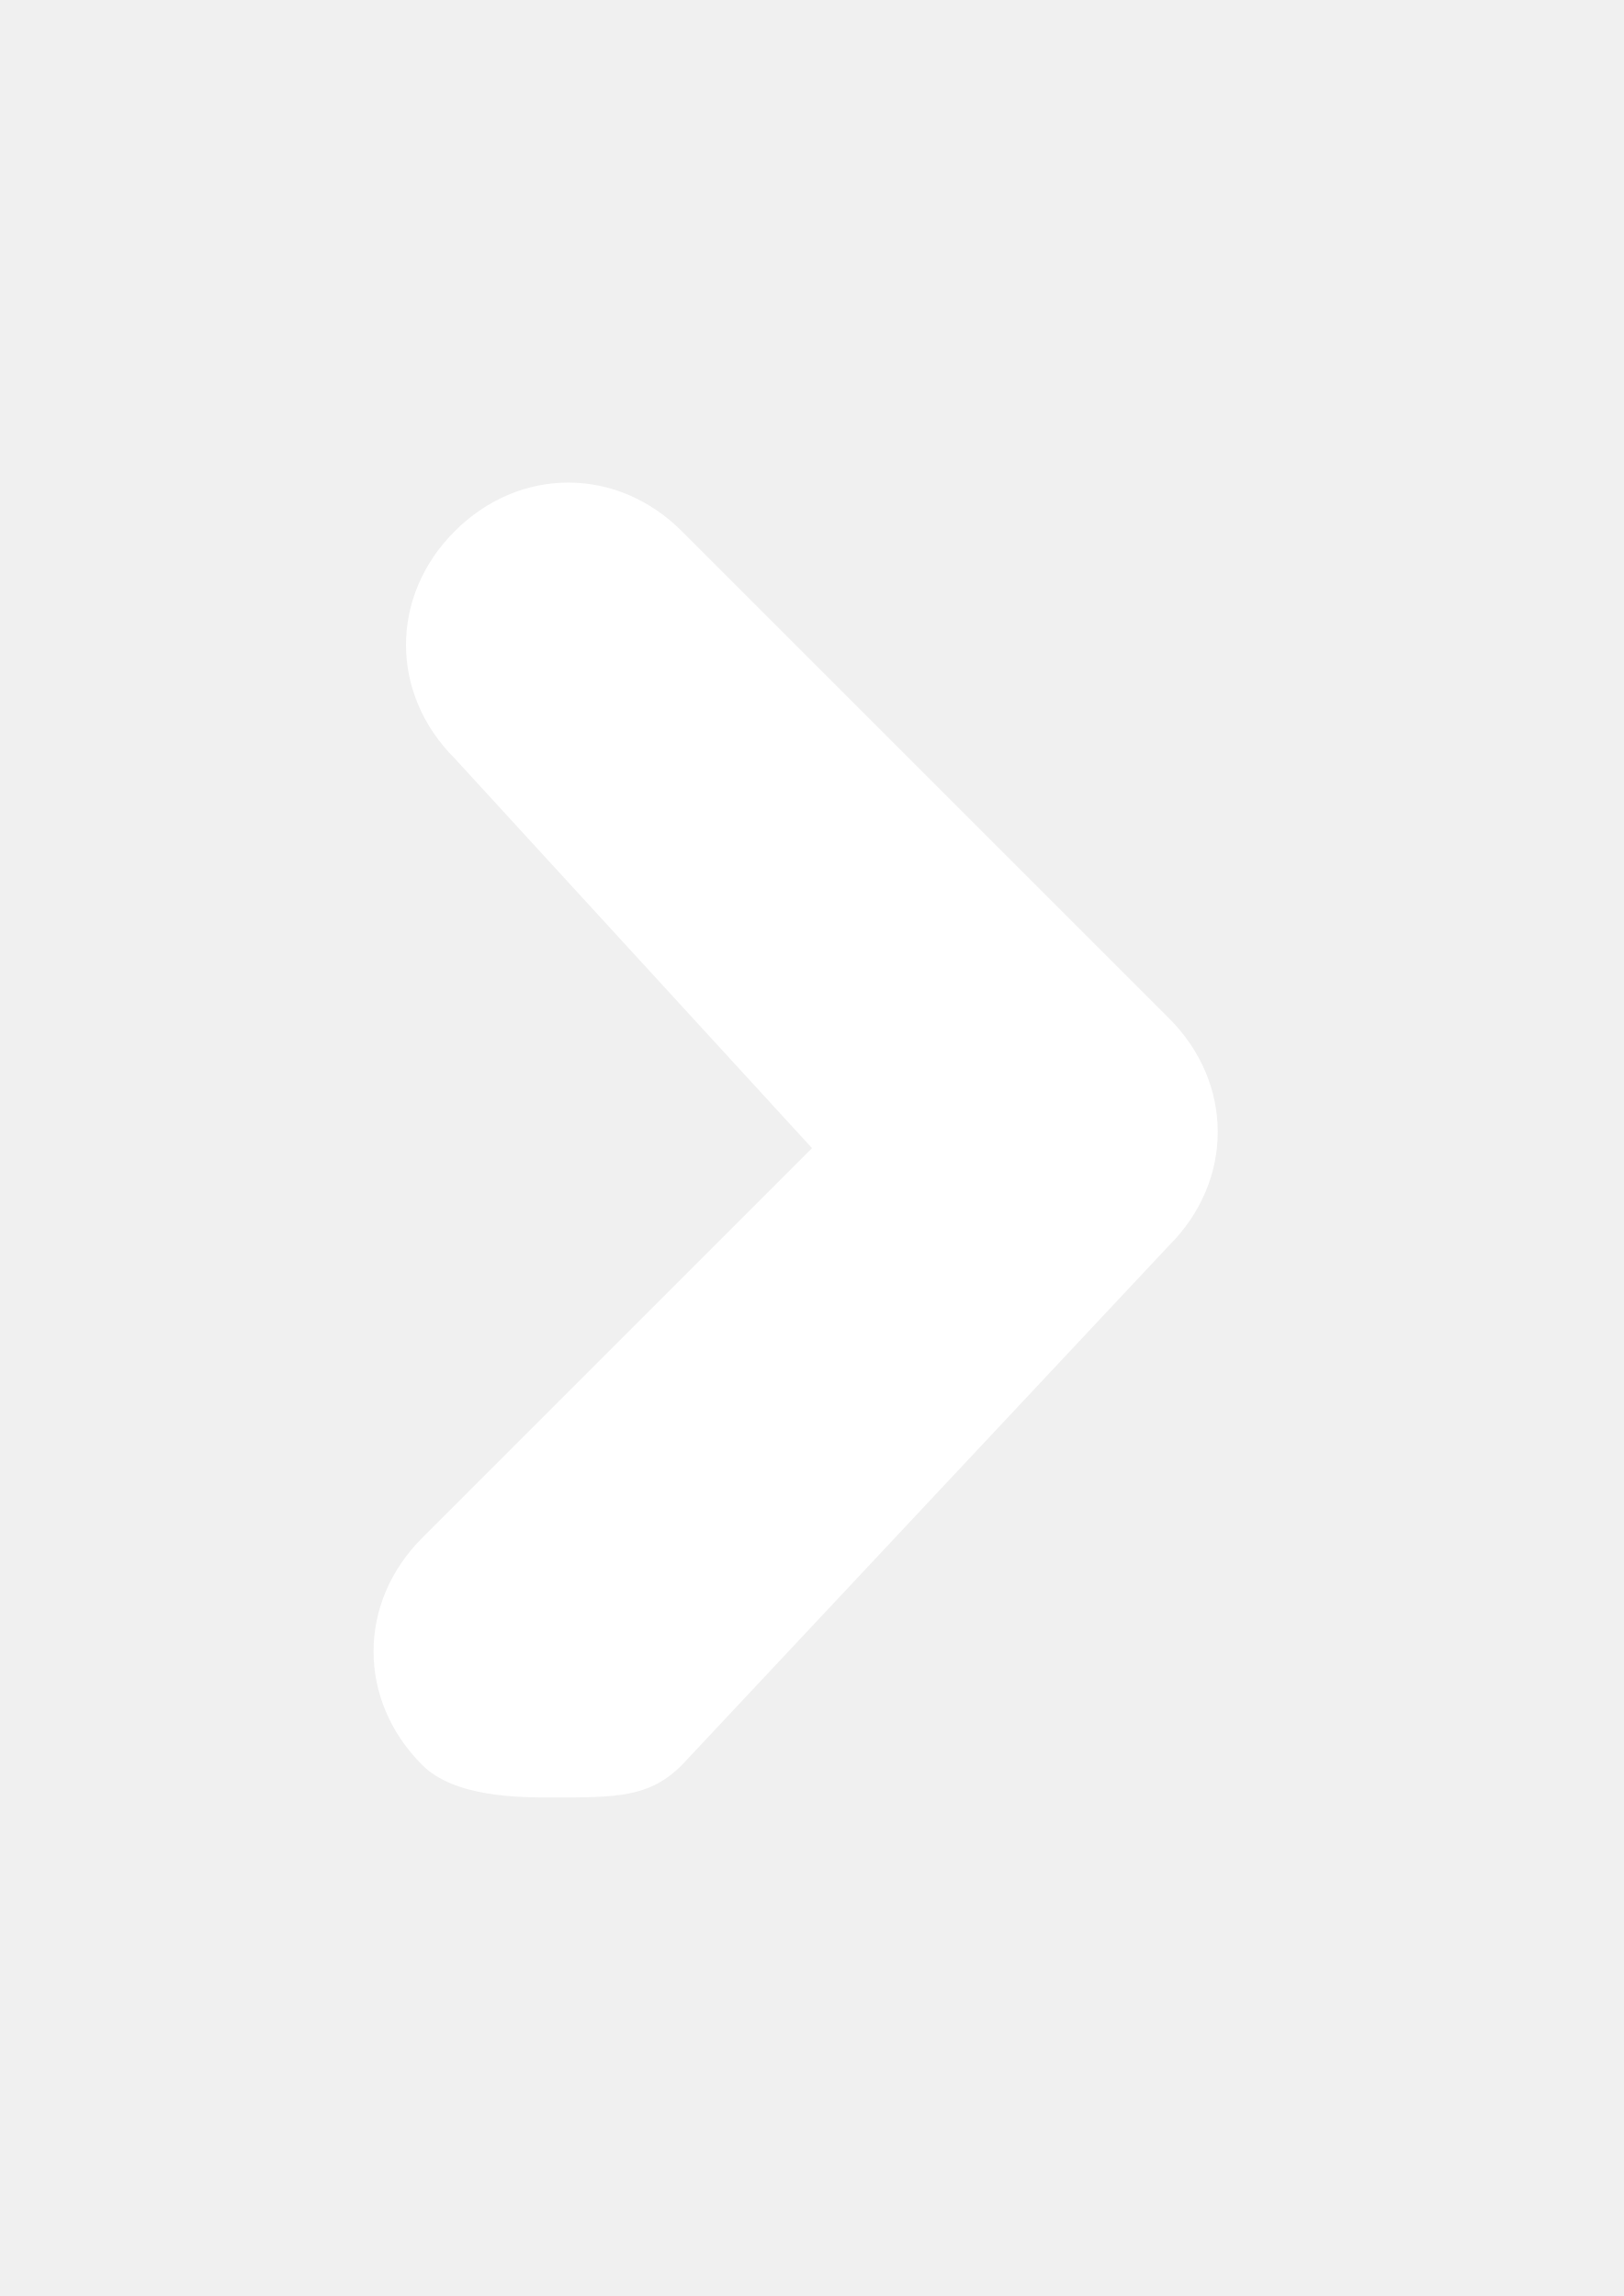
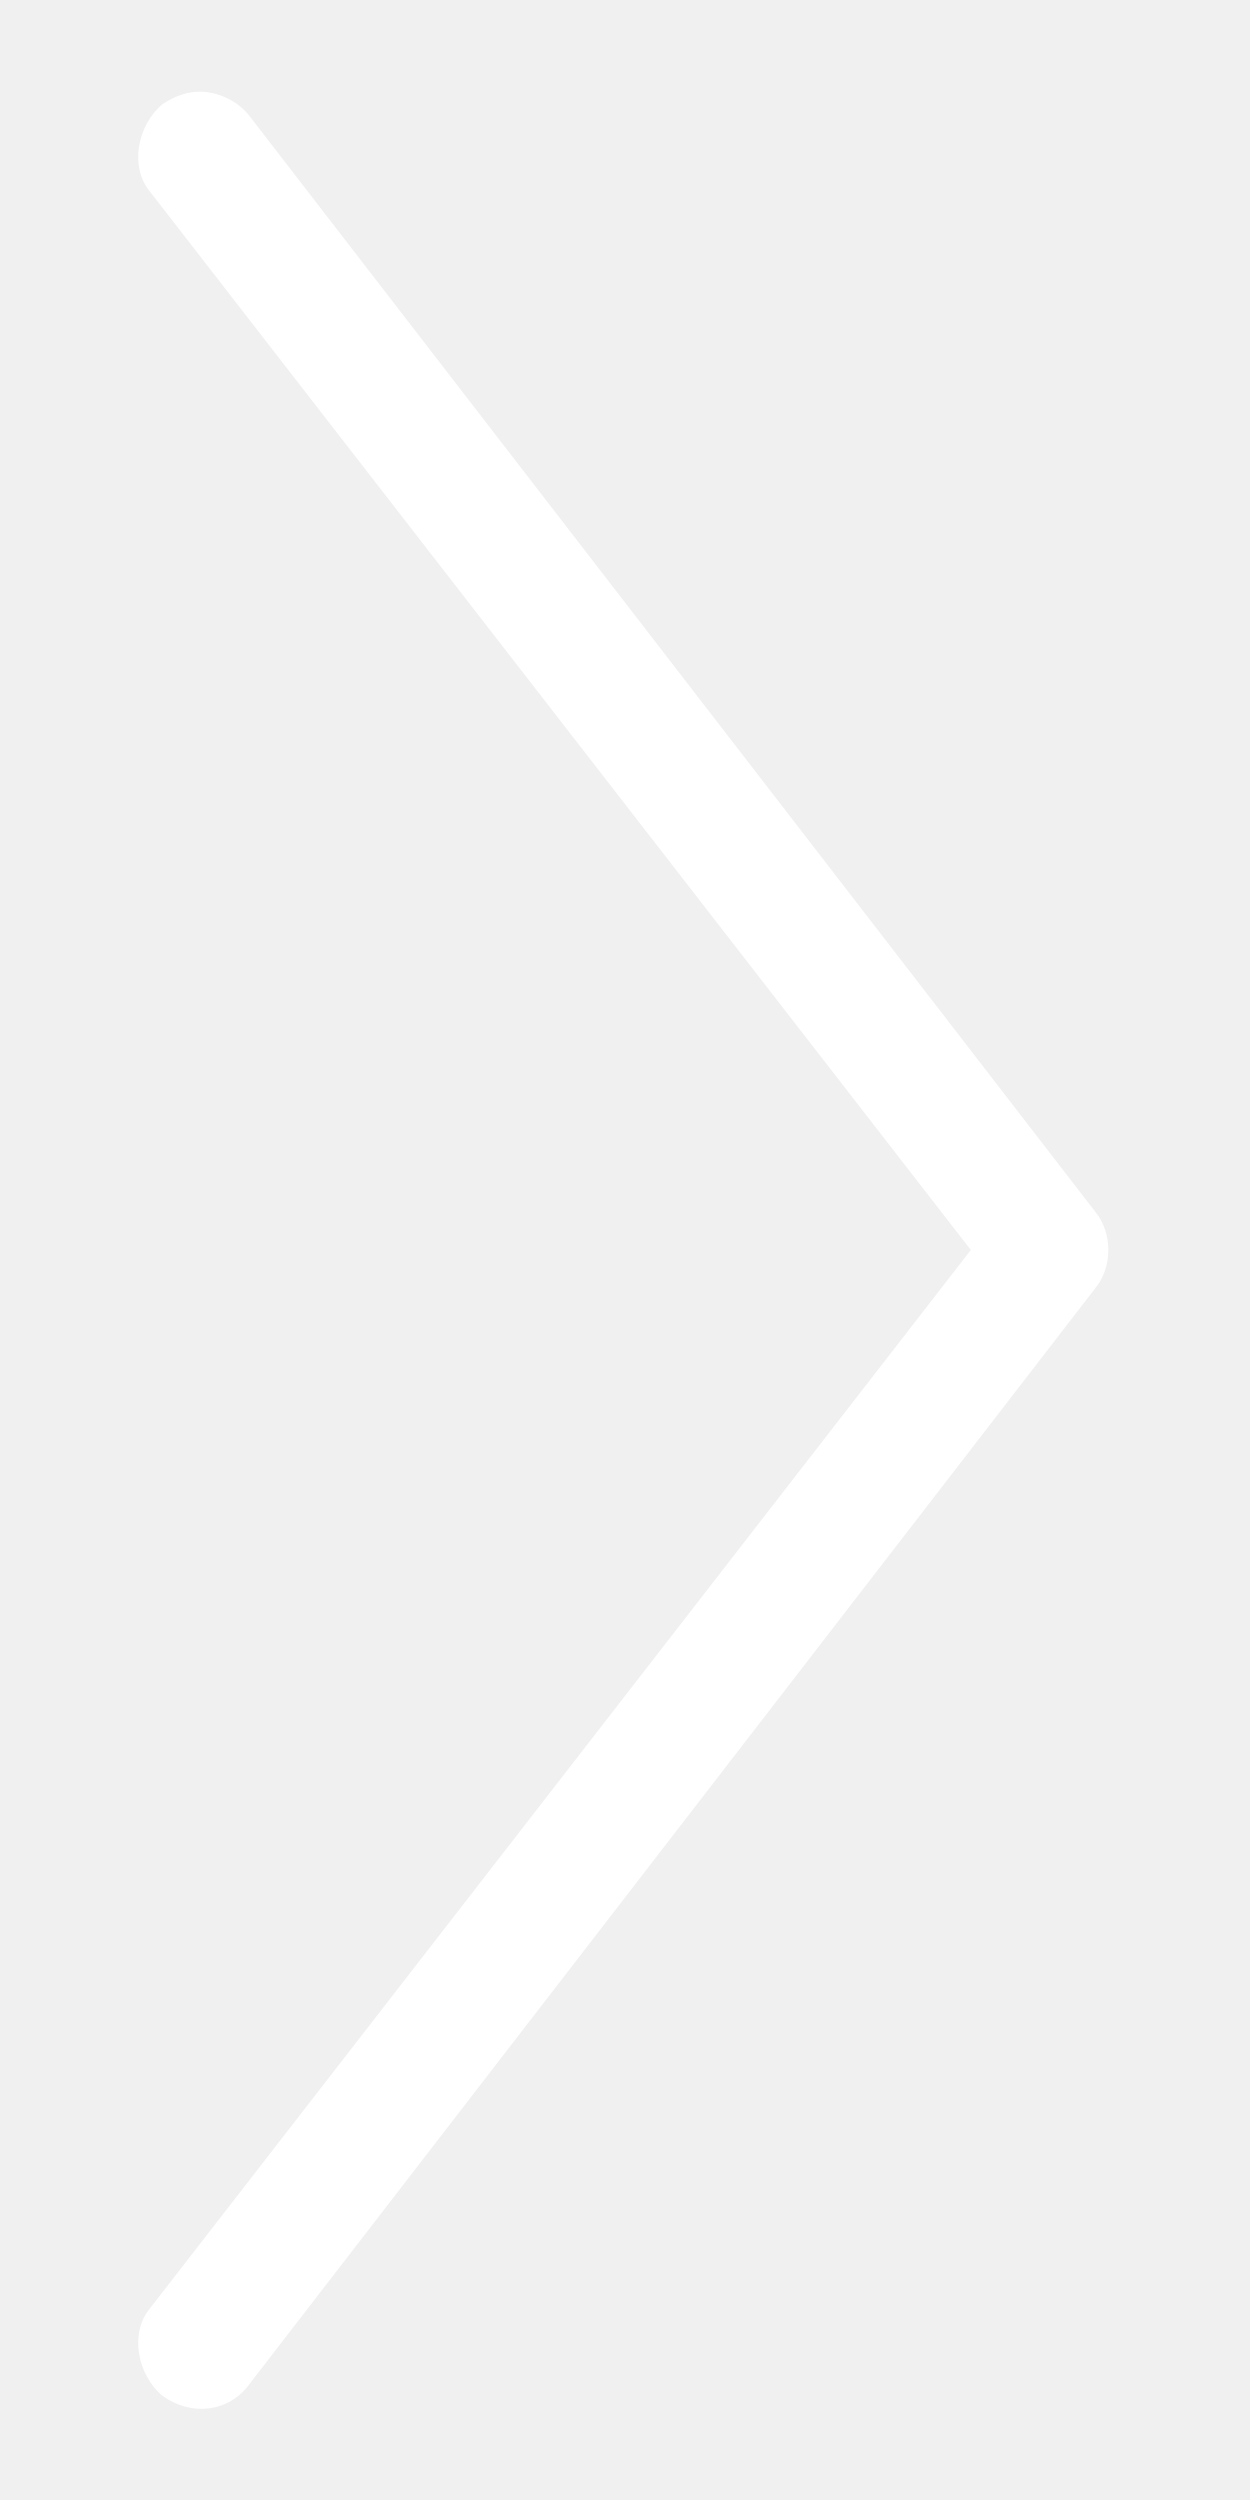
- <svg xmlns="http://www.w3.org/2000/svg" version="1.1" id="Vrstva_1" x="0px" y="0px" viewBox="0 0 595.3 841.9" enable-background="new 0 0 595.3 841.9" xml:space="preserve">
-   <path fill="#FFFFFF" d="M202.4,659.1c-11.9,0-35.7,0-47.6-11.9c-23.8-23.8-23.8-59.5,0-83.3l142.9-142.9l-131-142.9  c-23.8-23.8-23.8-59.5,0-83.3s59.5-23.8,83.3,0l178.6,178.6c23.8,23.8,23.8,59.5,0,83.3L250,647.2  C238.1,659.1,226.2,659.1,202.4,659.1z" />
+ <svg xmlns="http://www.w3.org/2000/svg" version="1.1" id="Vrstva_1" x="0px" y="0px" viewBox="0 0 30 60" style="enable-background:new 0 0 30 60;" xml:space="preserve">
+   <style type="text/css">
+ 	.st0{fill:#FFFFFF;}
+ </style>
+   <path class="st0" d="M4.8,2.2c0.4,0,0.9,0.2,1.2,0.6l20.3,26.3c0.4,0.5,0.4,1.3,0,1.8L6,57.2c-0.5,0.7-1.4,0.8-2.1,0.3  C3.3,57,3.1,56,3.6,55.4L23.3,30L3.6,4.6C3.1,4,3.3,3,3.9,2.5C4.2,2.3,4.5,2.2,4.8,2.2z" />
</svg>
